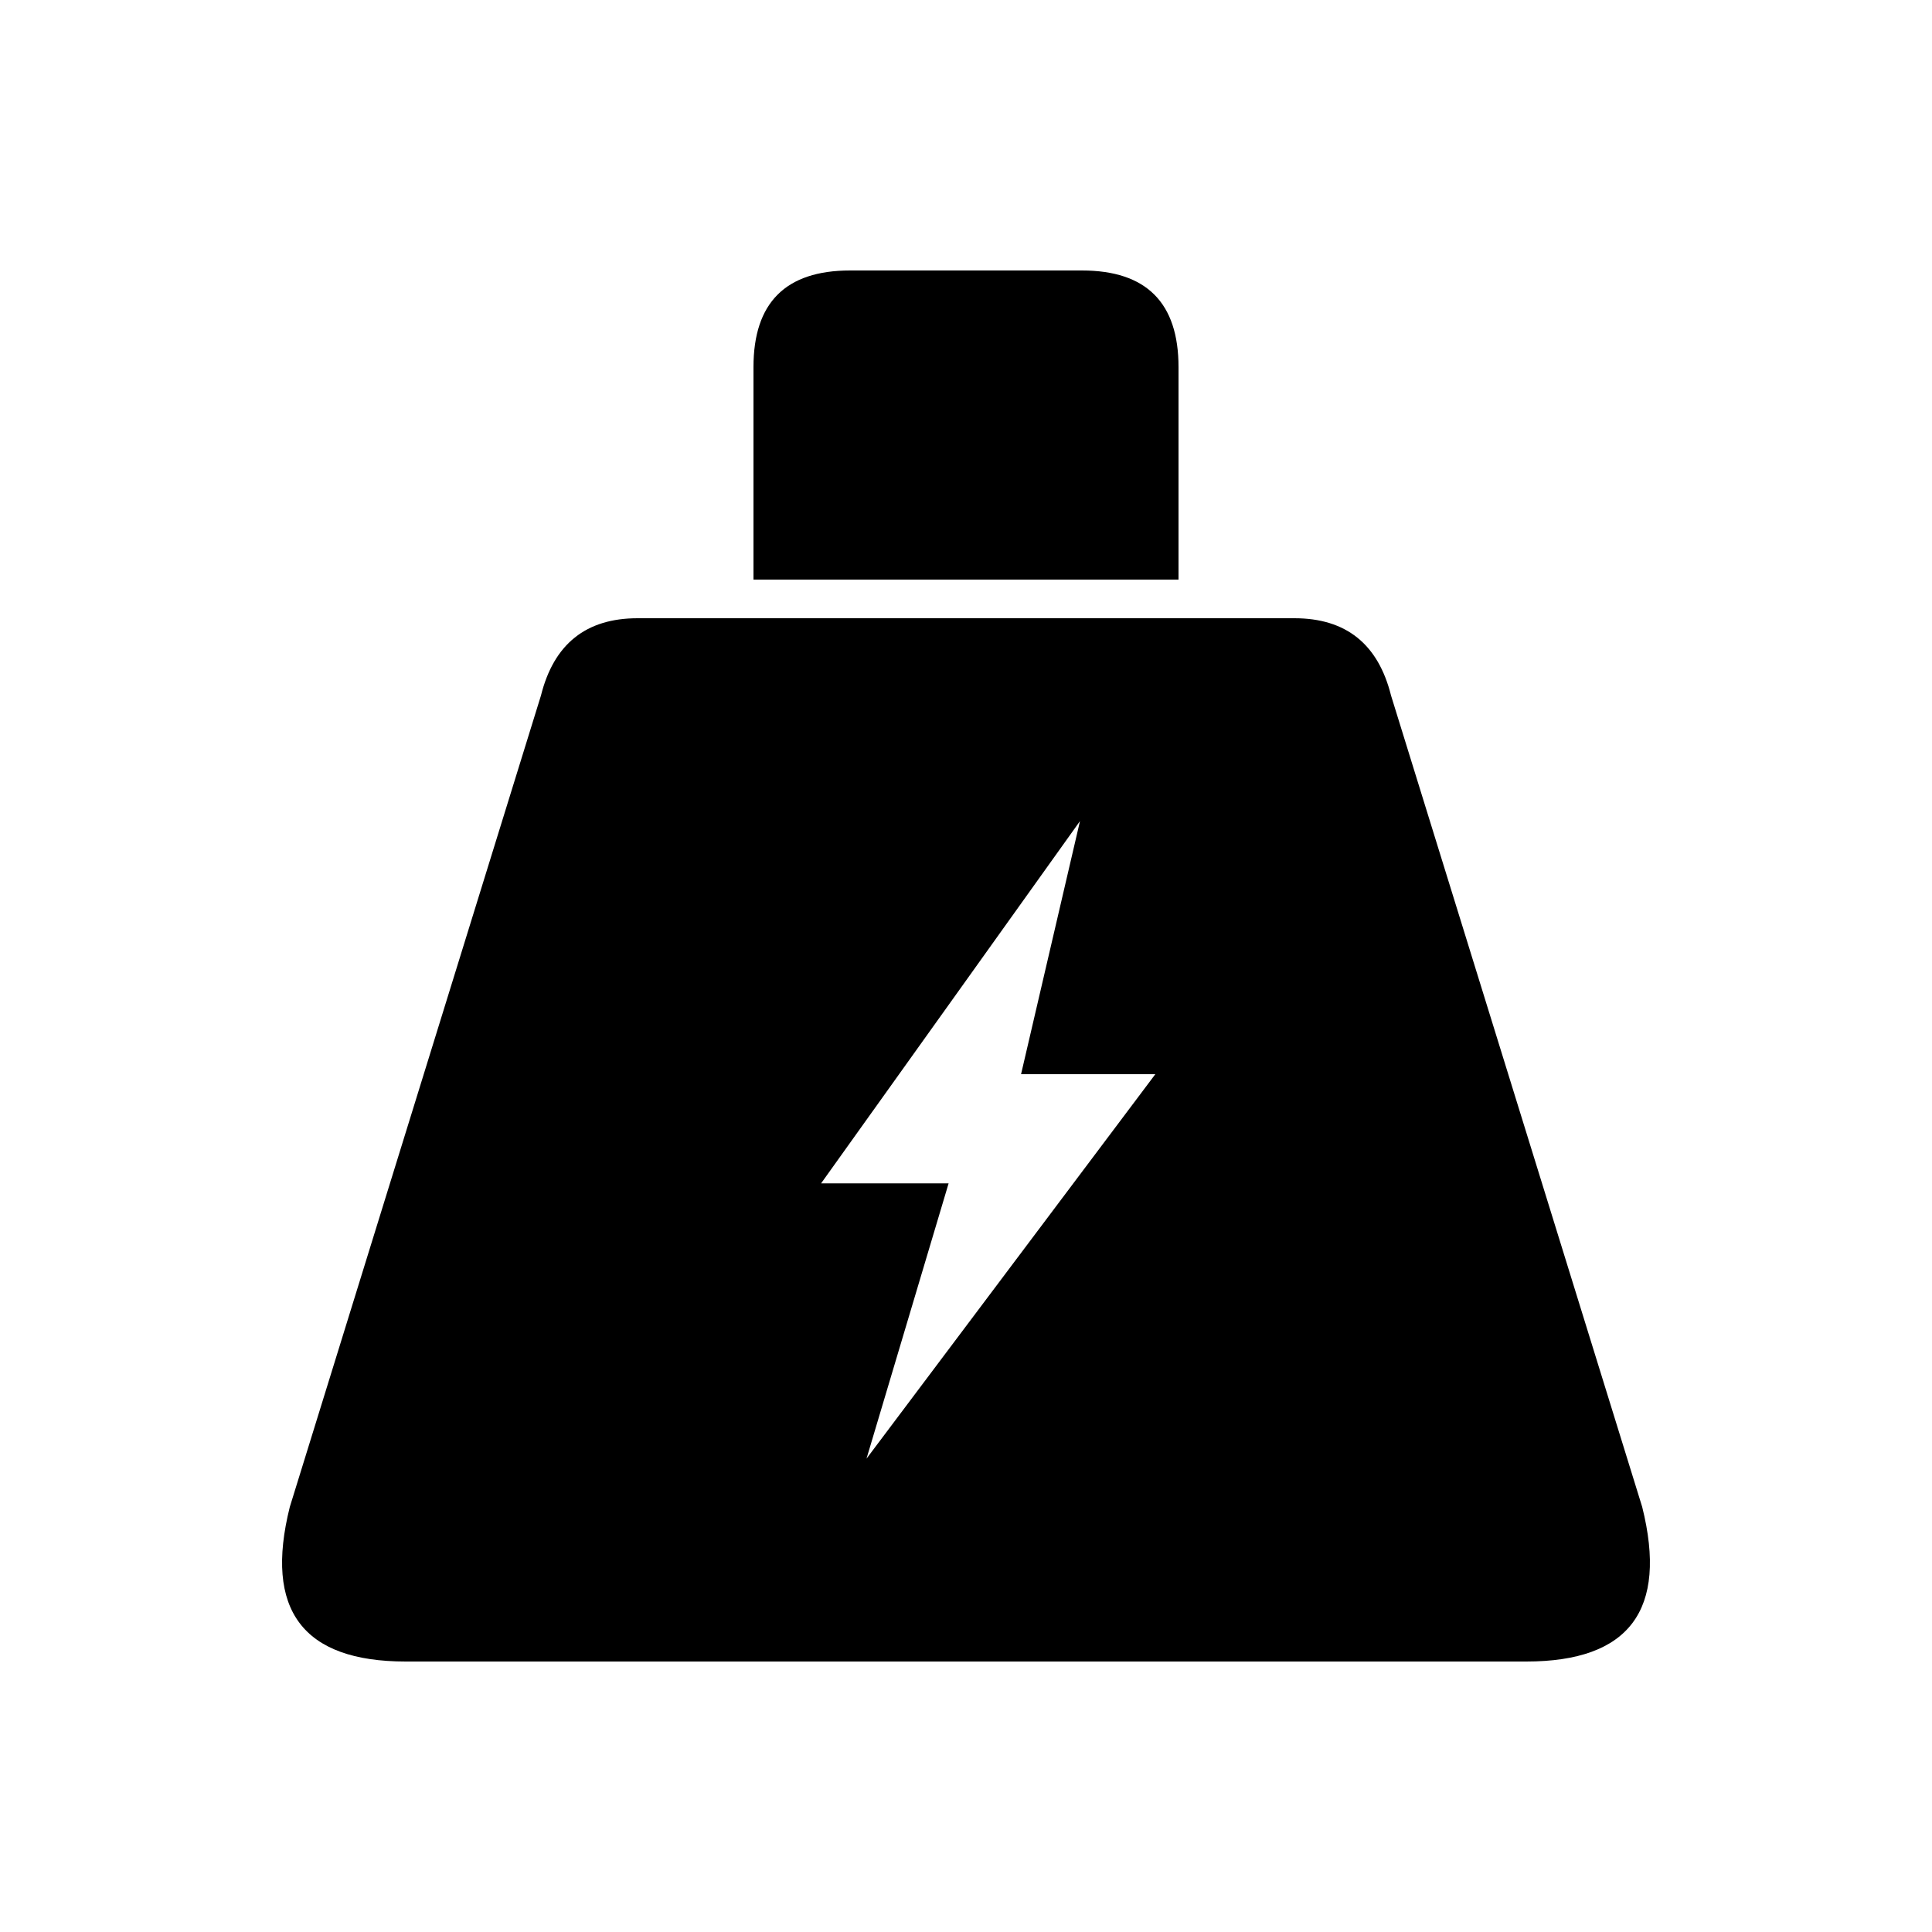
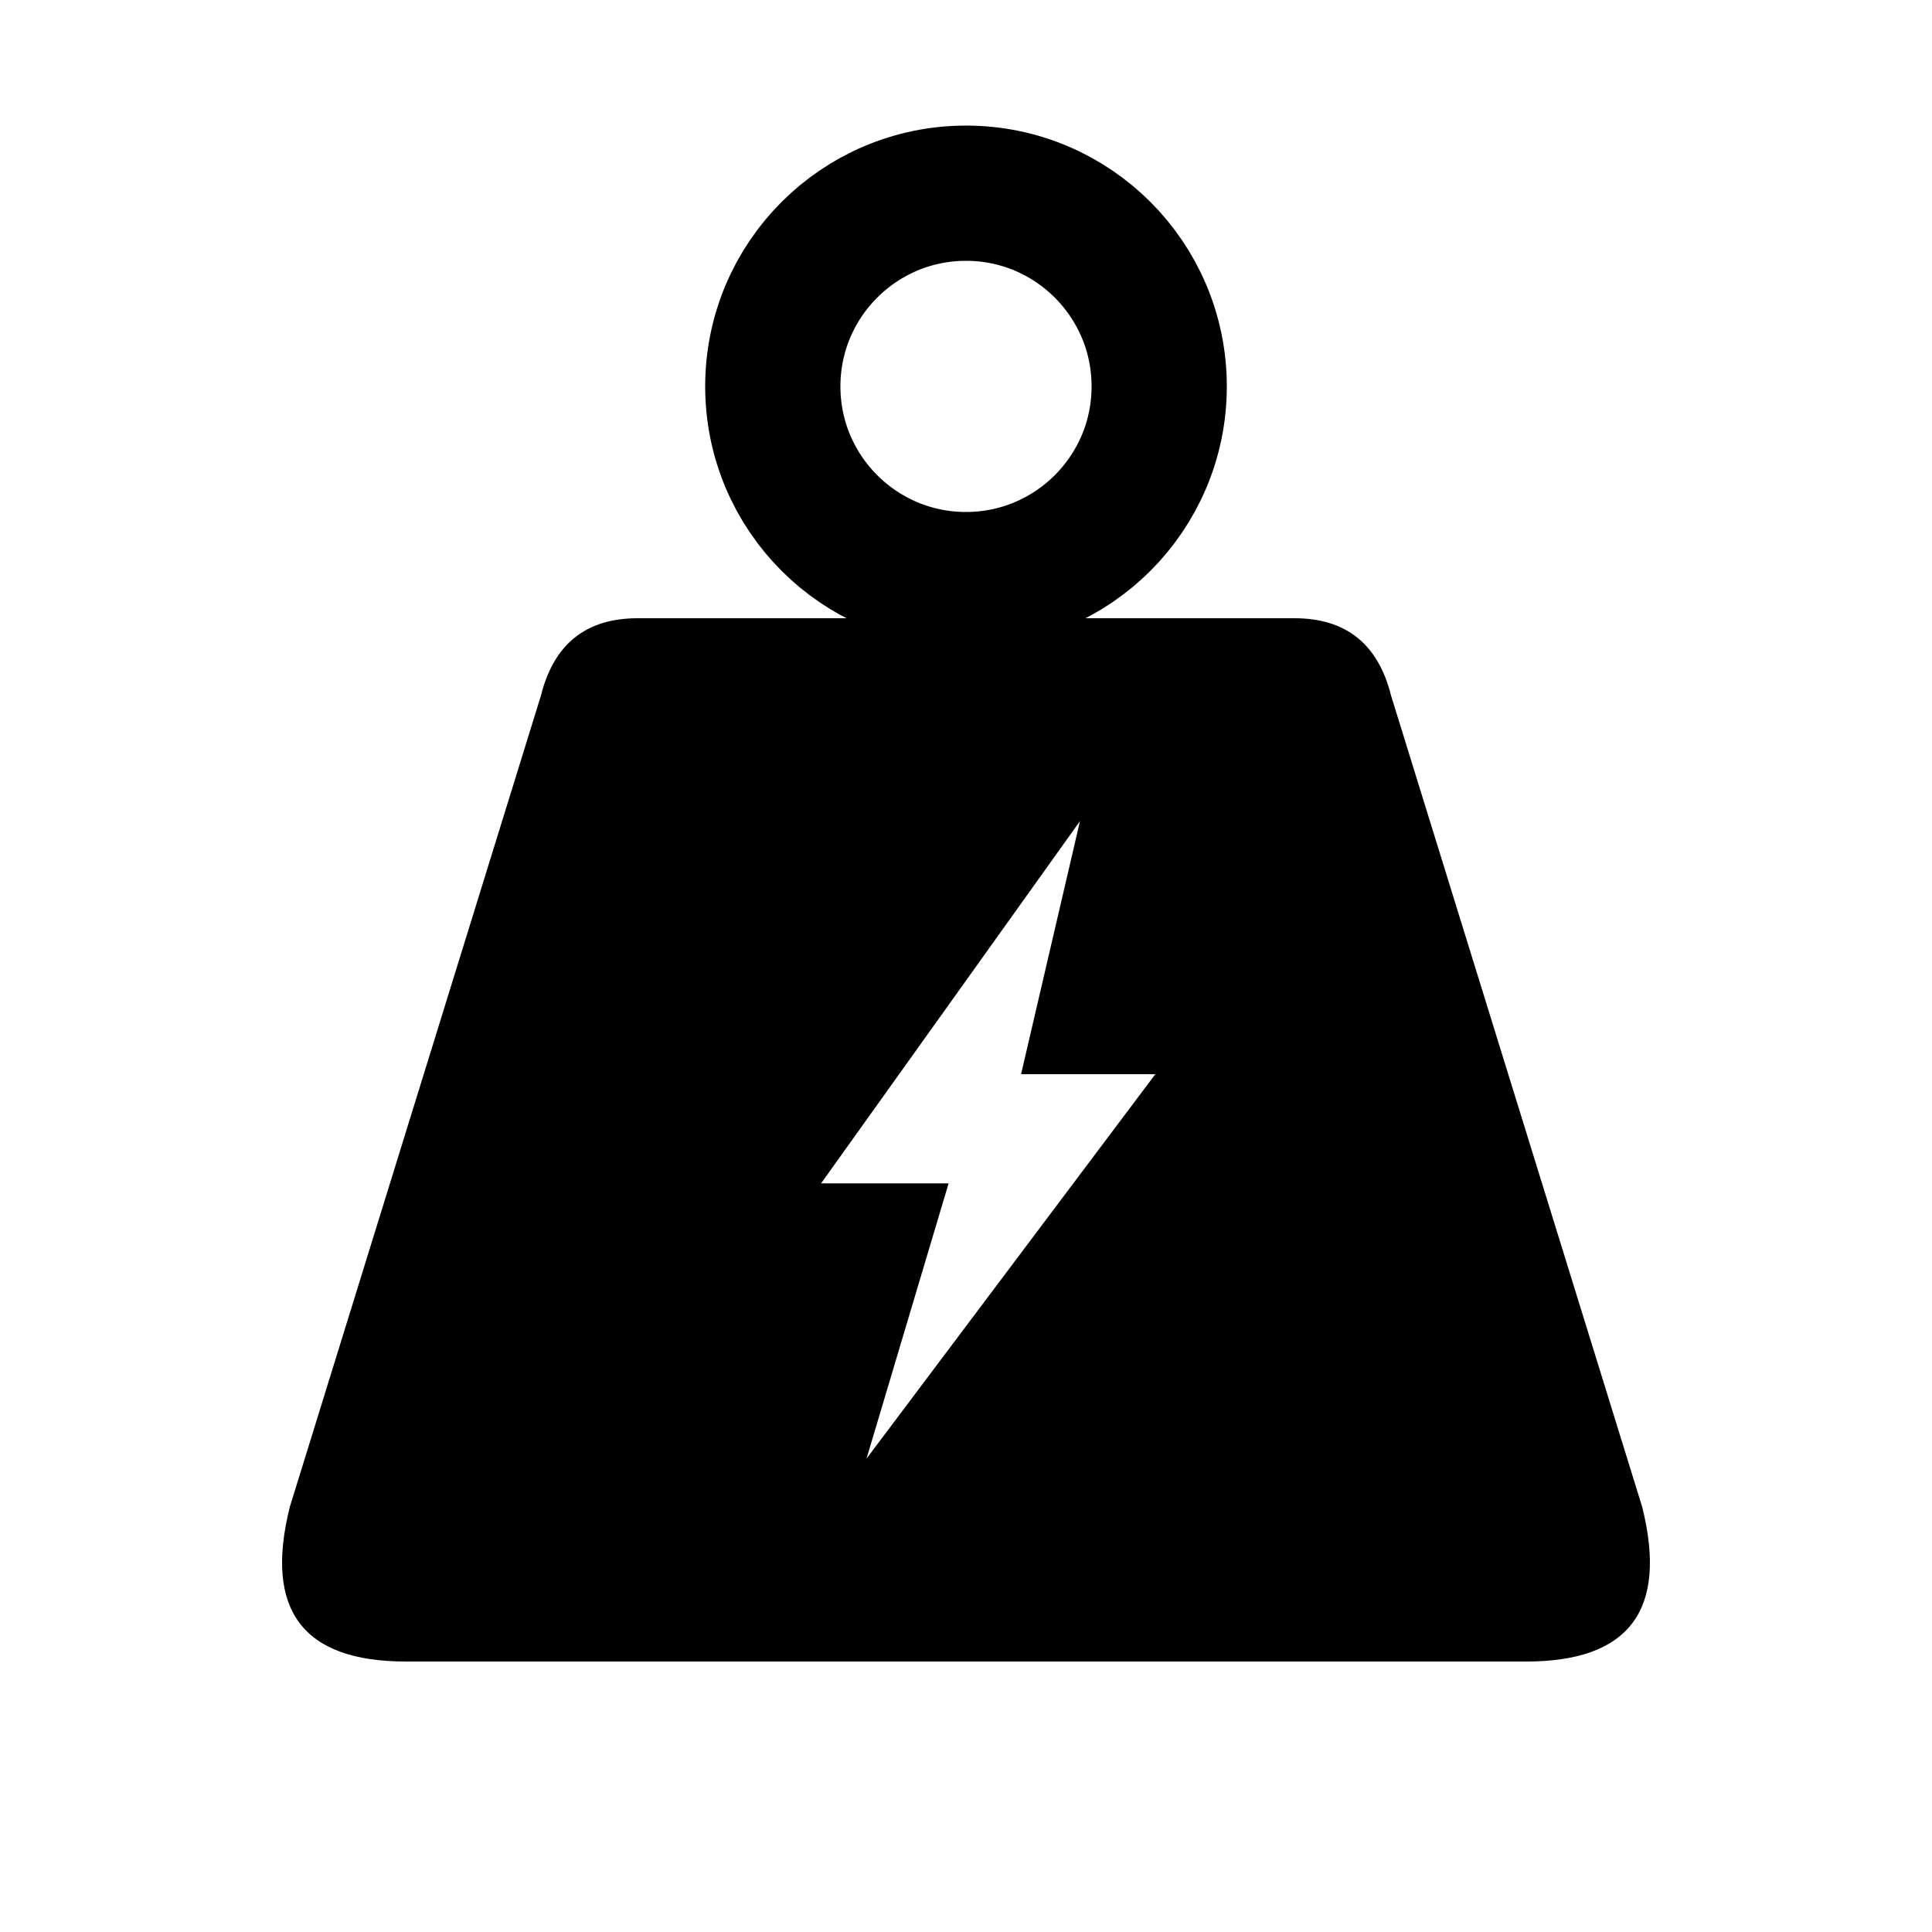
<svg xmlns="http://www.w3.org/2000/svg" viewBox="0 0 100 100">
-   <path fill="currentColor" fill-rule="evenodd" d="     M44 14 H56 Q61 14 61 19 V30 H39 V19 Q39 14 44 14 Z     M33 32 H67 Q71 32 72 36 L85 78 Q87 86 79 86 H21 Q13 86 15 78 L28 36 Q29 32 33 32 Z     M55.9 42.5 L42.5 61.25 h6.6 l-4.25 14.25 L59.8 55.6 h-6.95 Z" />
+   <circle cx="50" cy="20" r="10" fill="none" stroke="currentColor" stroke-width="7" />
+   <path fill="currentColor" fill-rule="evenodd" d="     M33 32 H67 Q71 32 72 36 L85 78 Q87 86 79 86 H21 Q13 86 15 78 L28 36 Q29 32 33 32 Z     M55.9 42.5 L42.5 61.25 h6.6 l-4.25 14.25 L59.8 55.6 h-6.95 Z" />
</svg>
